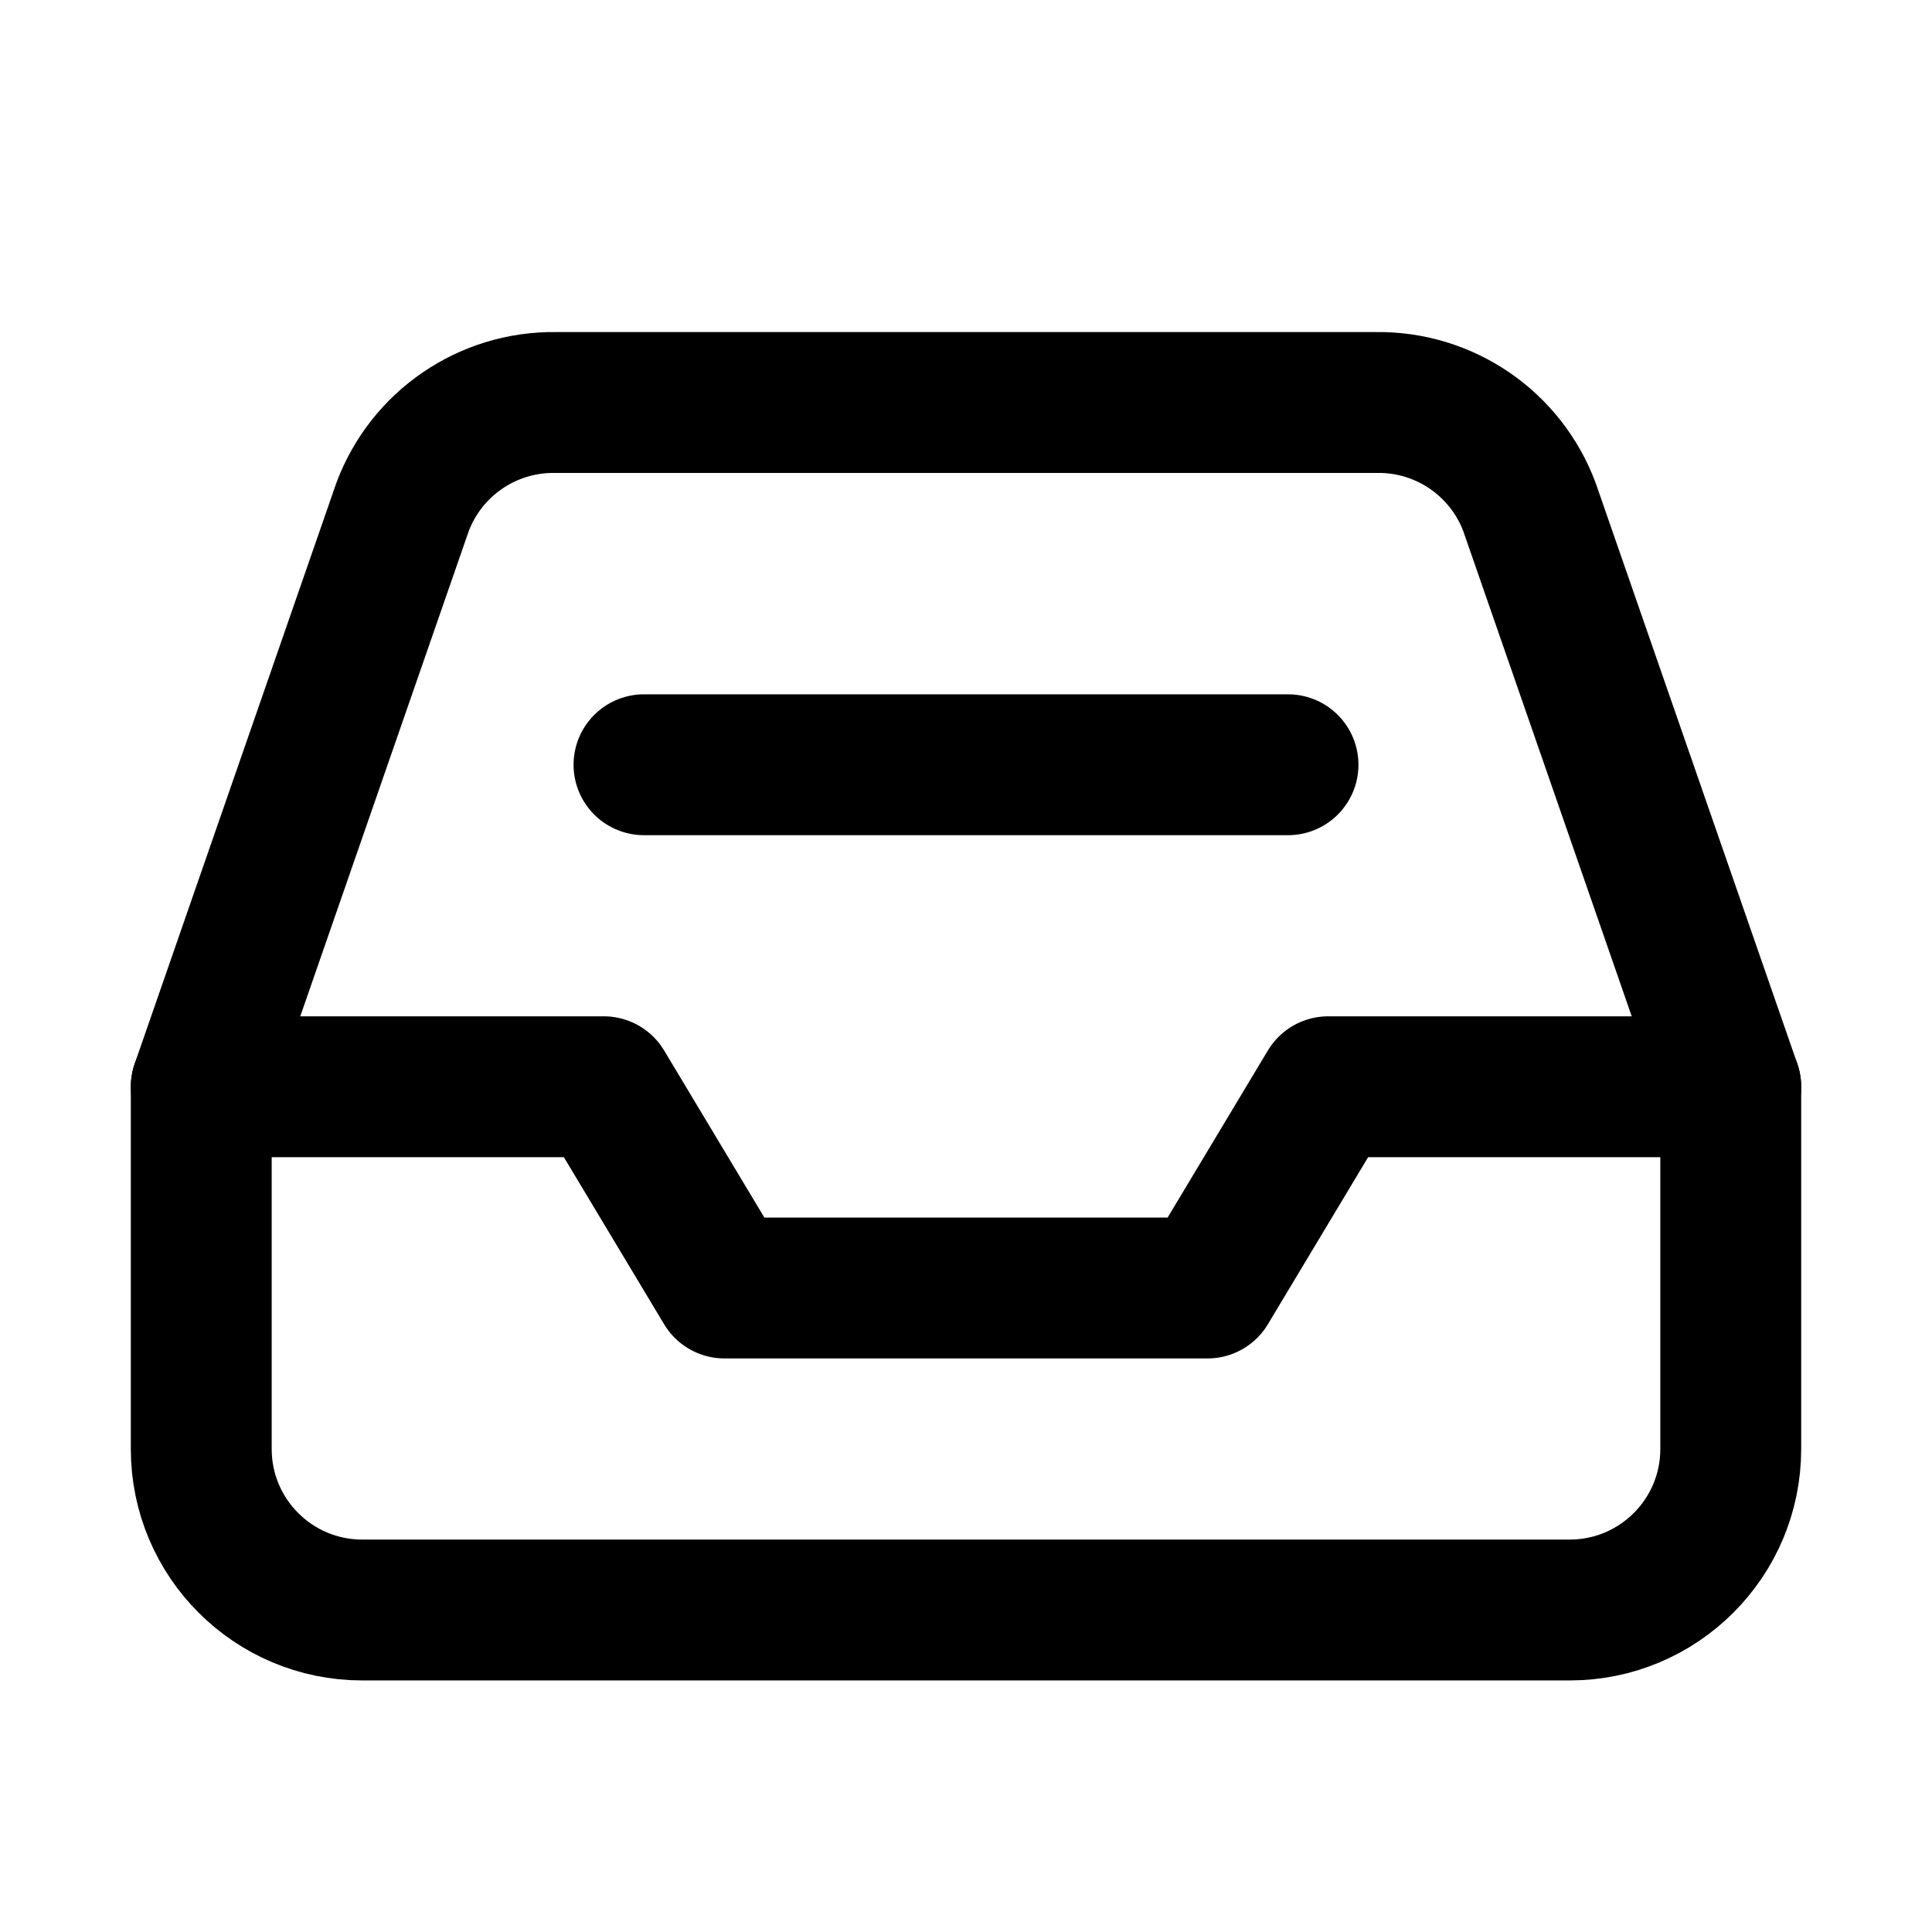
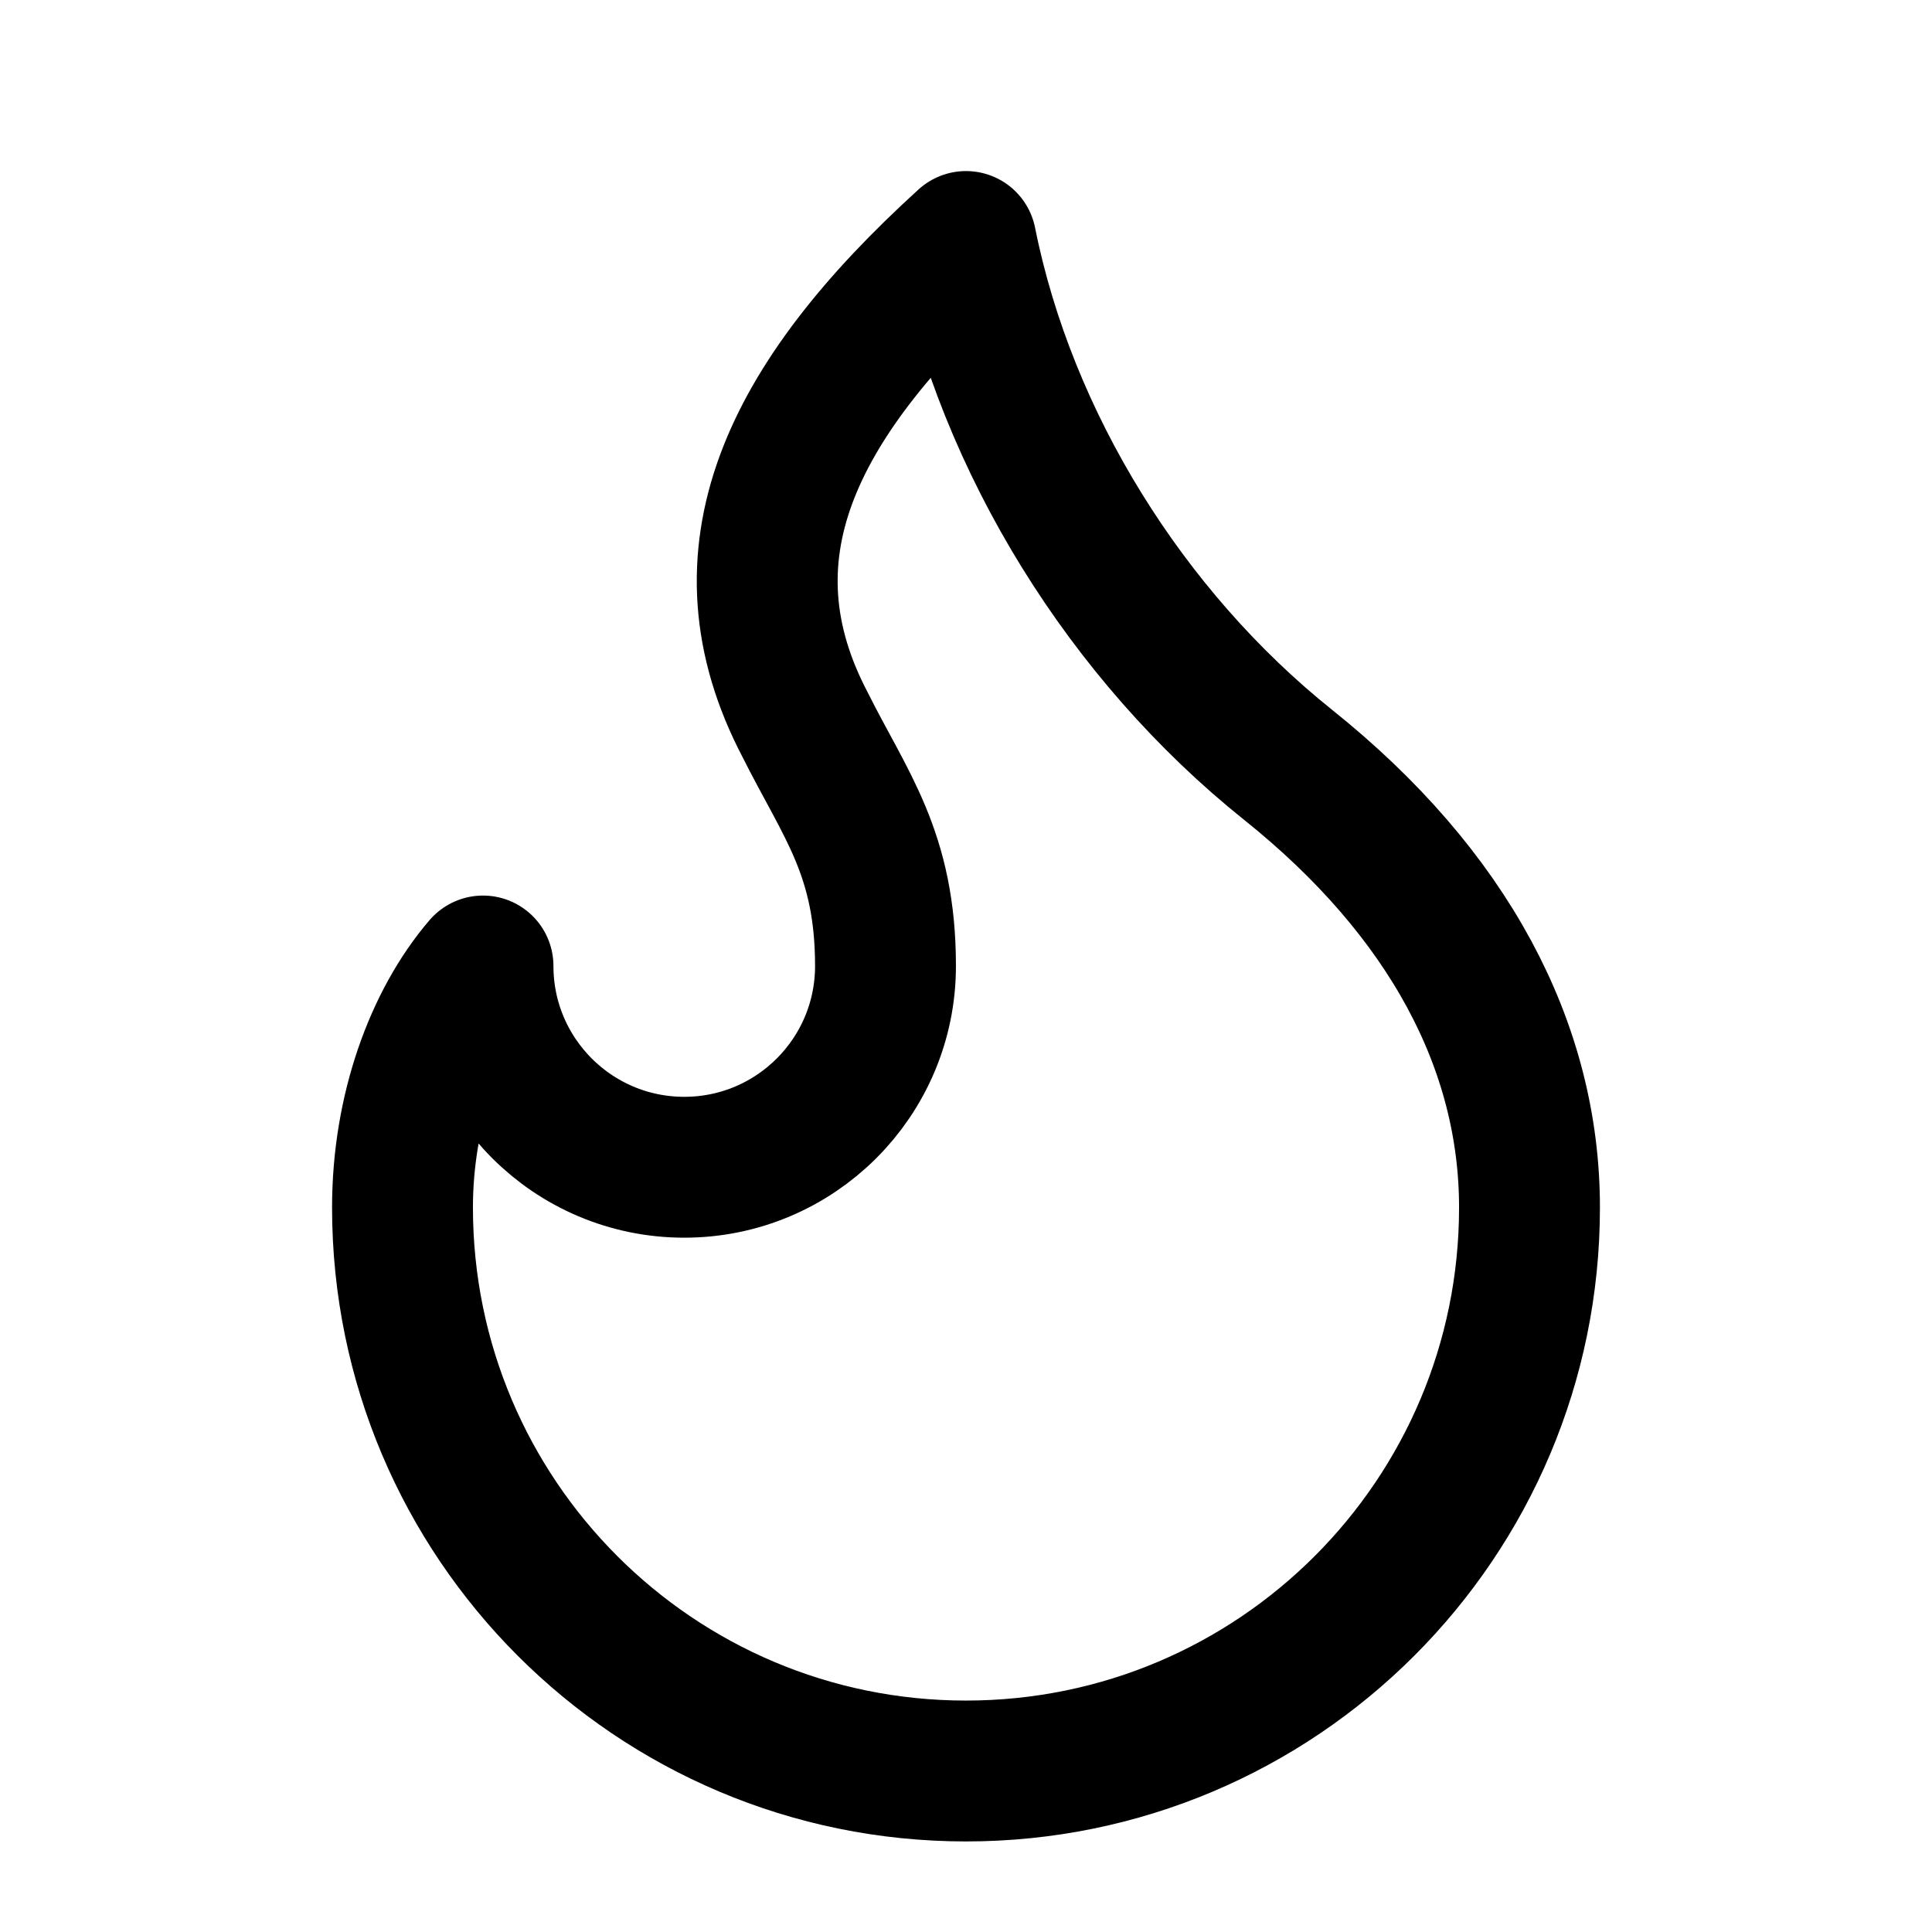
<svg xmlns="http://www.w3.org/2000/svg" width="24" height="24" viewBox="0 0 24 24" fill="none" stroke="currentColor" stroke-width="1.75" stroke-linecap="round" stroke-linejoin="round" aria-hidden="true">
-   <path d="M2.5 13.5h5l1.5 2.5h6l1.5-2.5h5" />
-   <path d="M2.5 13.5 5 6.3A2 2 0 0 1 6.9 5h10.2A2 2 0 0 1 19 6.3l2.5 7.2V18a2 2 0 0 1-2 2h-15a2 2 0 0 1-2-2z" />
-   <path d="M8 9.5h8" />
+   <path d="M8.5 14.5A2.5 2.5 0 0 0 11 12c0-1.4-.5-2-1-3-1.1-2.1-.2-4 2-6 .5 2.5 2 4.9 4 6.5 2 1.6 3 3.5 3 5.5a7 7 0 1 1-14 0c0-1.2.4-2.3 1-3a2.5 2.5 0 0 0 2.5 2.5z" />
</svg>
